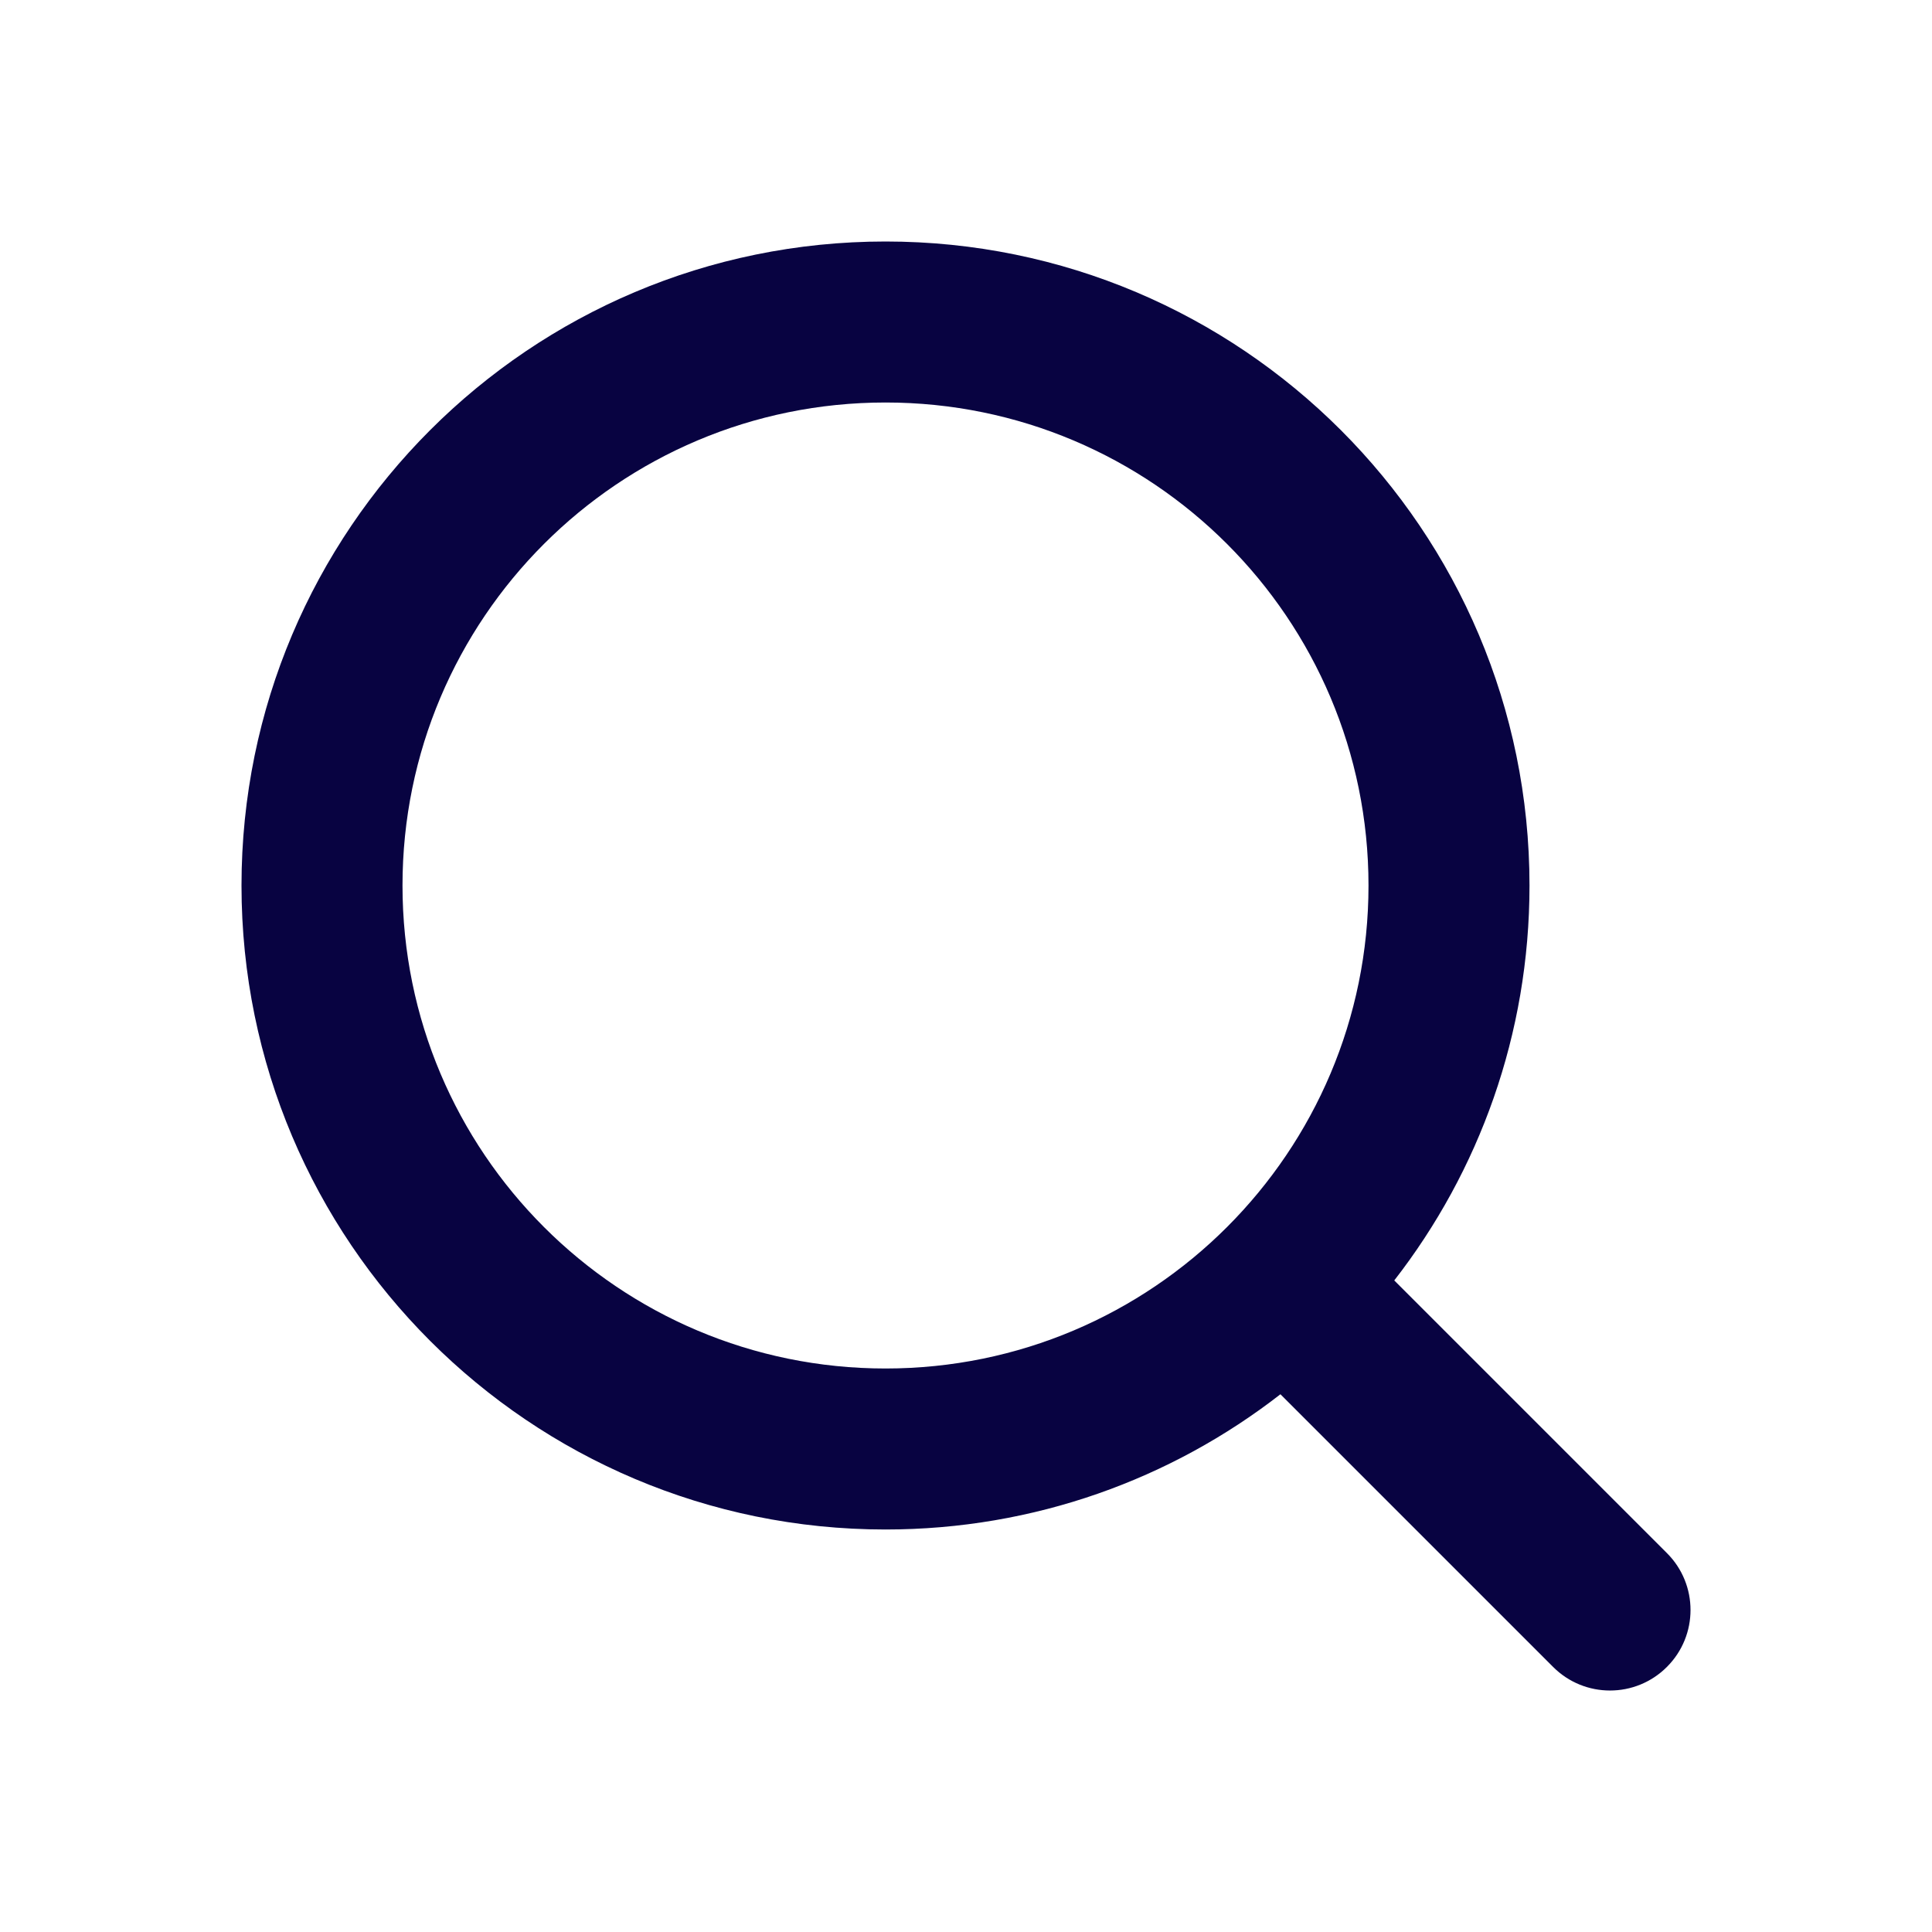
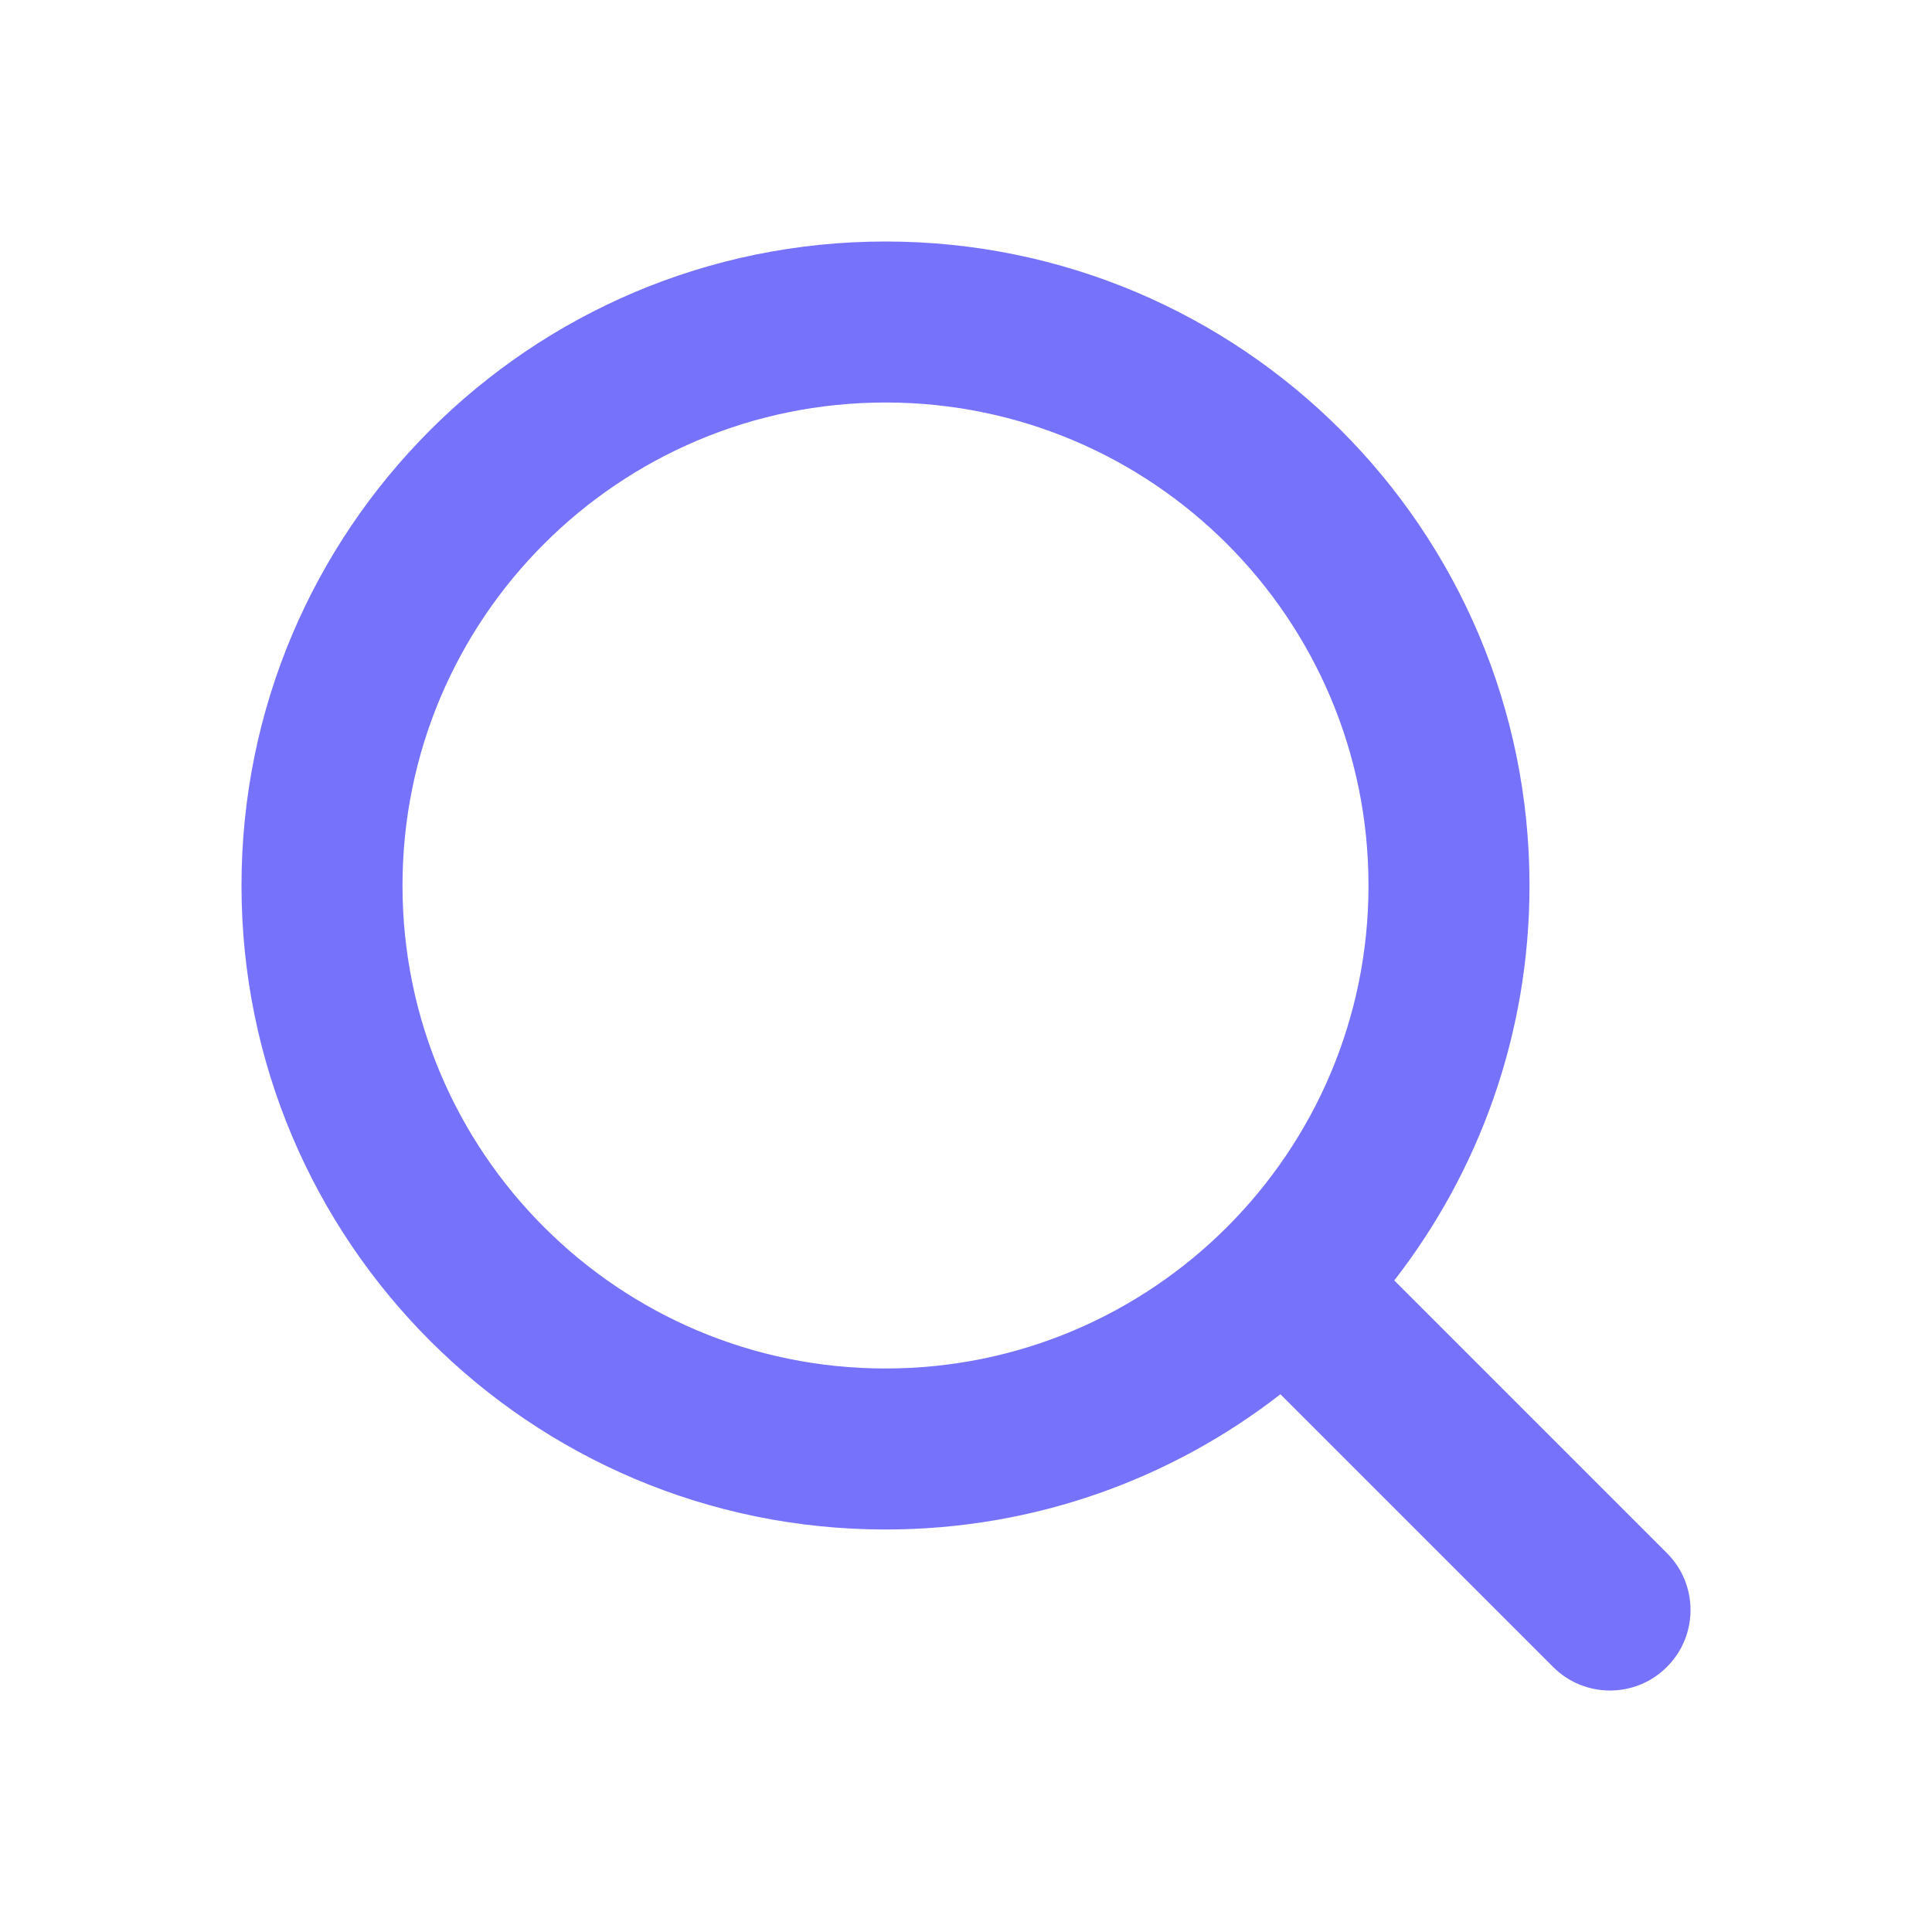
<svg xmlns="http://www.w3.org/2000/svg" width="800px" height="800px" viewBox="0 0 24 24" fill="none">
-   <path fill-rule="evenodd" clip-rule="evenodd" d="M11 5C7.686 5 5 7.686 5 11C5 14.314 7.686 17 11 17C14.314 17 17 14.314 17 11C17 7.686 14.314 5 11 5ZM3 11C3 6.582 6.582 3 11 3C15.418 3 19 6.582 19 11C19 12.849 18.373 14.551 17.32 15.906L20.707 19.293C21.098 19.683 21.098 20.317 20.707 20.707C20.317 21.098 19.683 21.098 19.293 20.707L15.906 17.32C14.551 18.373 12.849 19 11 19C6.582 19 3 15.418 3 11Z" fill="#080341" />
+   <path fill-rule="evenodd" clip-rule="evenodd" d="M11 5C7.686 5 5 7.686 5 11C5 14.314 7.686 17 11 17C14.314 17 17 14.314 17 11C17 7.686 14.314 5 11 5ZM3 11C3 6.582 6.582 3 11 3C15.418 3 19 6.582 19 11C19 12.849 18.373 14.551 17.32 15.906L20.707 19.293C21.098 19.683 21.098 20.317 20.707 20.707C20.317 21.098 19.683 21.098 19.293 20.707L15.906 17.32C14.551 18.373 12.849 19 11 19C6.582 19 3 15.418 3 11Z" fill="#7772FB" />
</svg>
